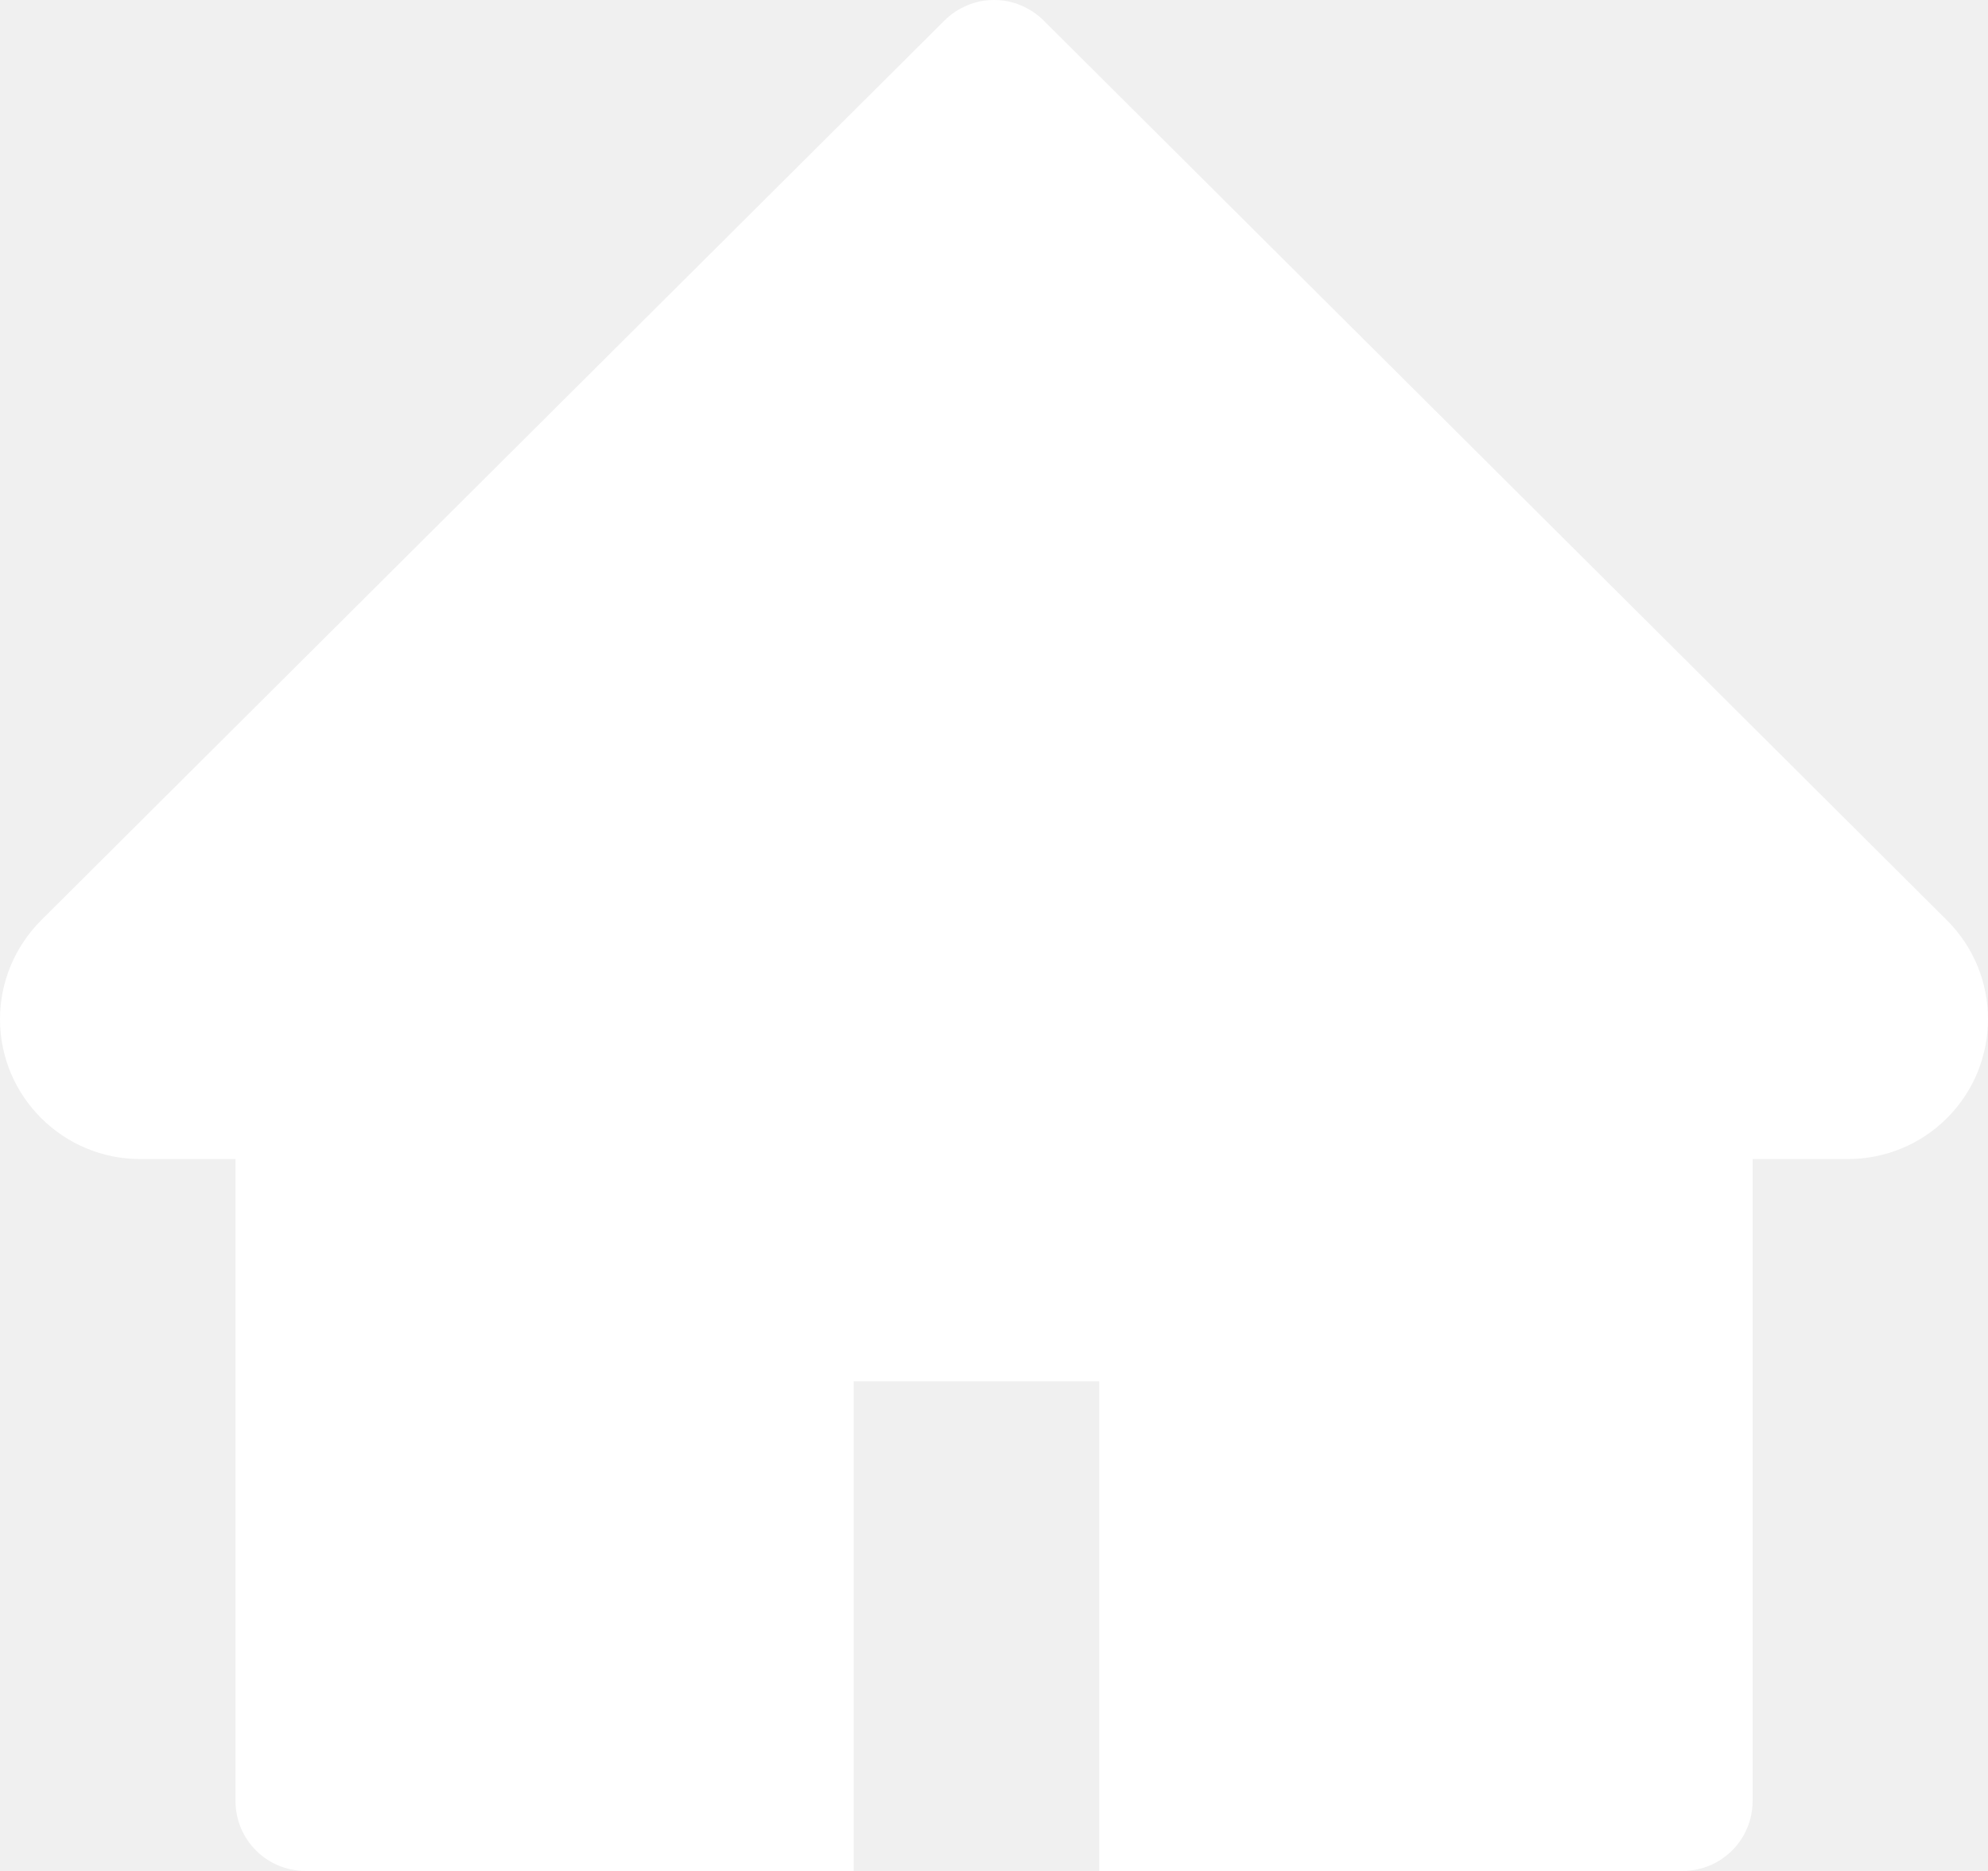
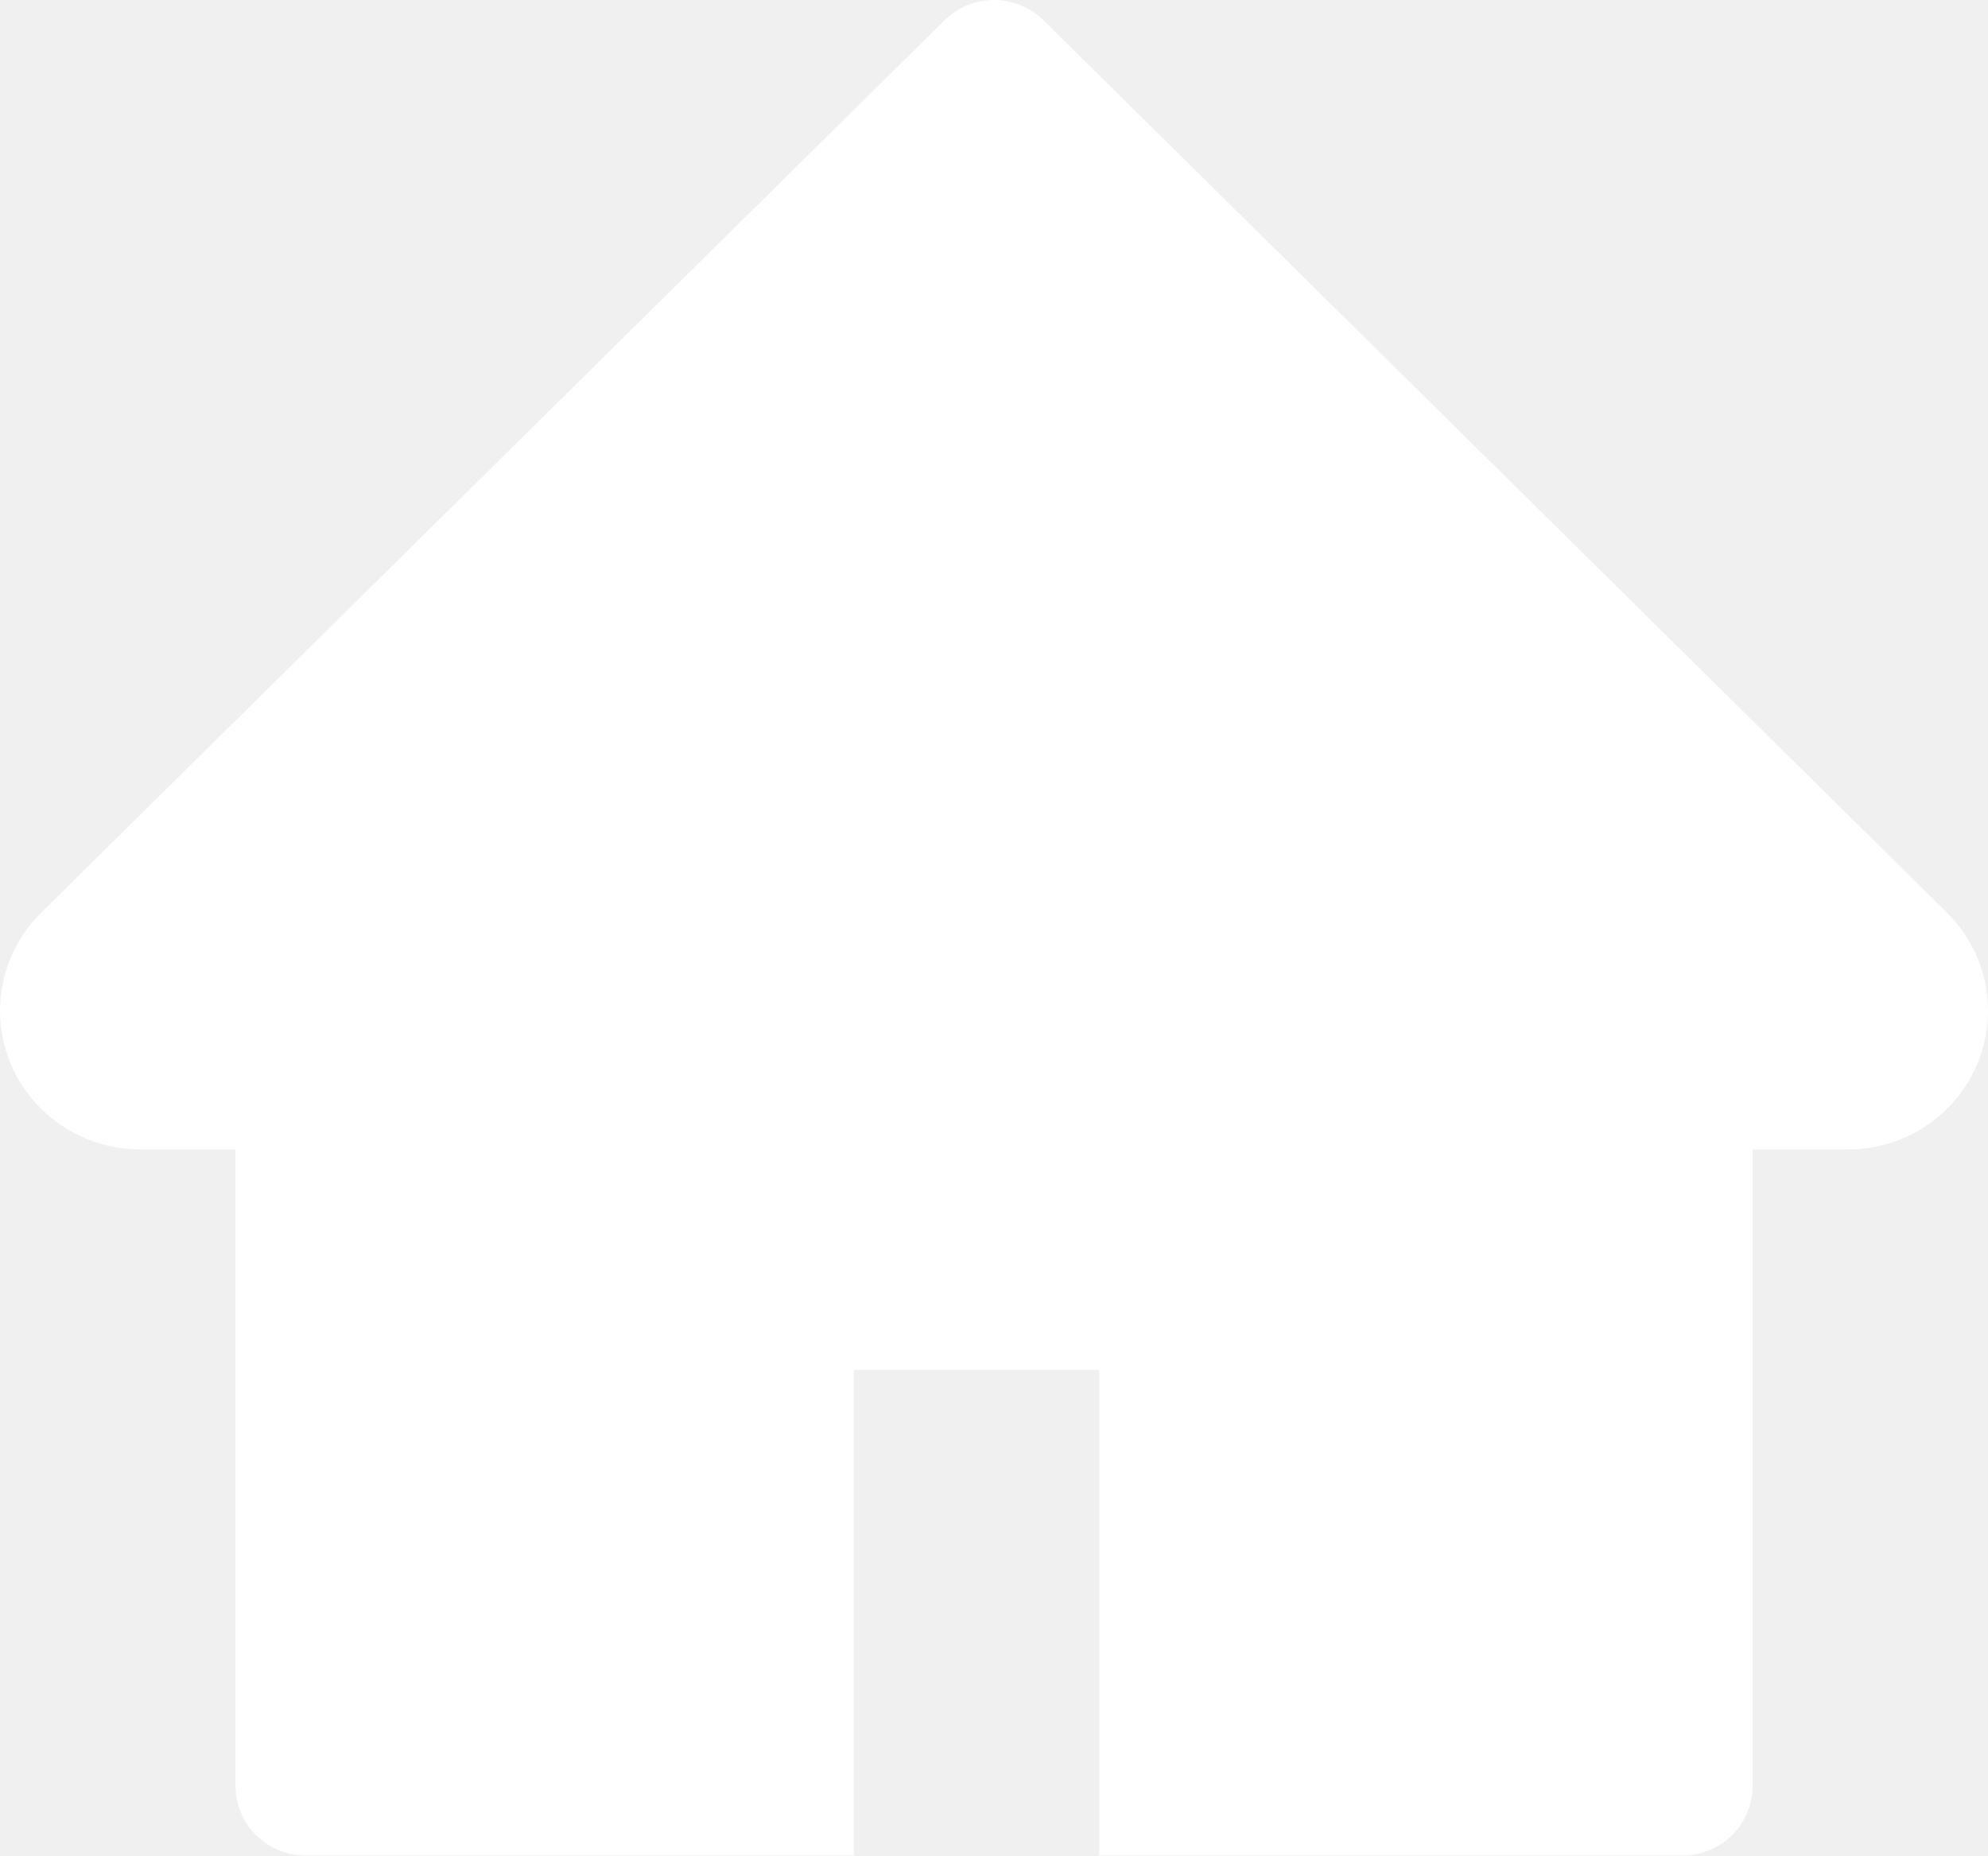
- <svg xmlns="http://www.w3.org/2000/svg" width="17" height="16" viewBox="0 0 17 16" fill="none">
-   <path d="M16.648 7.869L8.924 0.175C8.869 0.12 8.802 0.076 8.73 0.046C8.657 0.015 8.579 0 8.5 0C8.422 0 8.344 0.015 8.271 0.046C8.198 0.076 8.132 0.12 8.077 0.175L0.353 7.869C0.128 8.093 0 8.398 0 8.716C0 9.376 0.538 9.912 1.2 9.912H2.014V15.402C2.014 15.733 2.282 16 2.614 16H7.3V11.813H9.4V16H14.387C14.719 16 14.987 15.733 14.987 15.402V9.912H15.801C16.119 9.912 16.425 9.787 16.65 9.561C17.117 9.093 17.117 8.336 16.648 7.869Z" fill="white" />
+ <svg xmlns="http://www.w3.org/2000/svg" width="30" height="28" viewBox="0 0 30 28" fill="none">
+   <path d="M29.379 13.771L15.748 0.307C15.65 0.209 15.534 0.132 15.405 0.08C15.277 0.027 15.14 0 15.001 0C14.862 0 14.724 0.027 14.596 0.08C14.467 0.132 14.351 0.209 14.253 0.307L0.622 13.771C0.225 14.163 0 14.696 0 15.252C0 16.407 0.95 17.346 2.118 17.346H3.554V26.953C3.554 27.532 4.027 28 4.613 28H12.883V20.673H16.589V28H25.388C25.974 28 26.447 27.532 26.447 26.953V17.346H27.883C28.446 17.346 28.985 17.127 29.382 16.731C30.206 15.913 30.206 14.588 29.379 13.771V13.771Z" fill="white" />
</svg>
